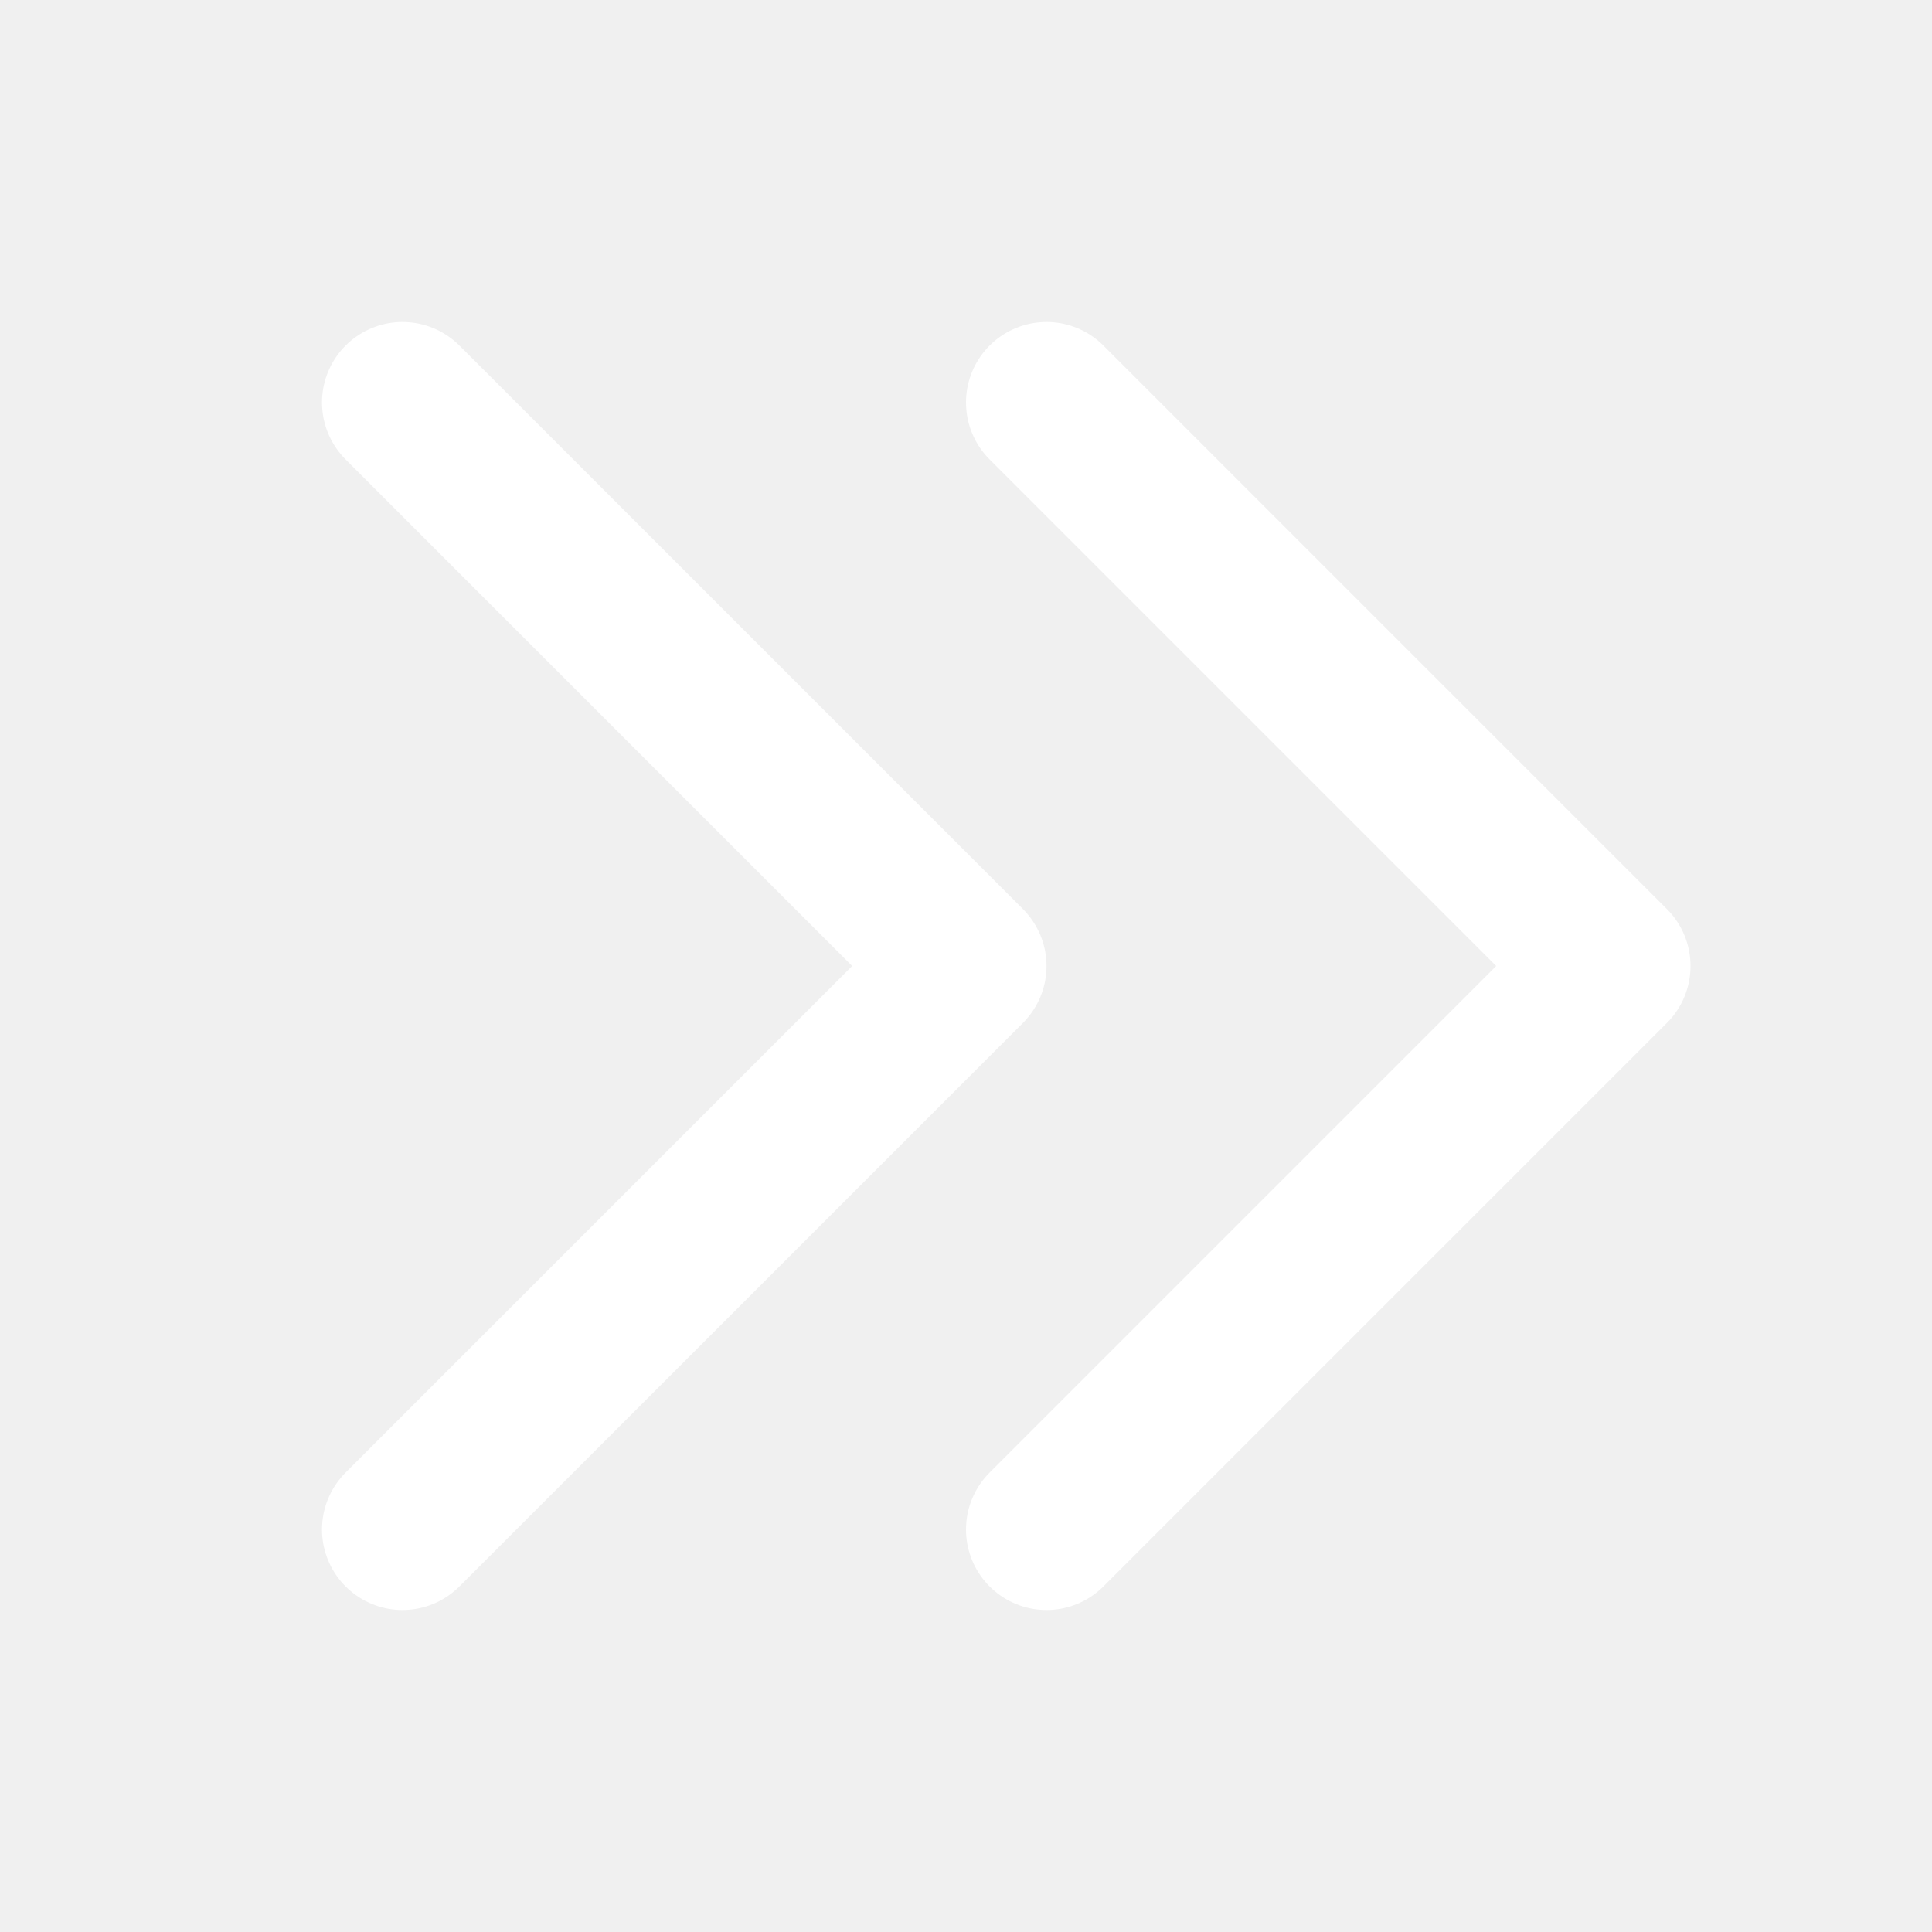
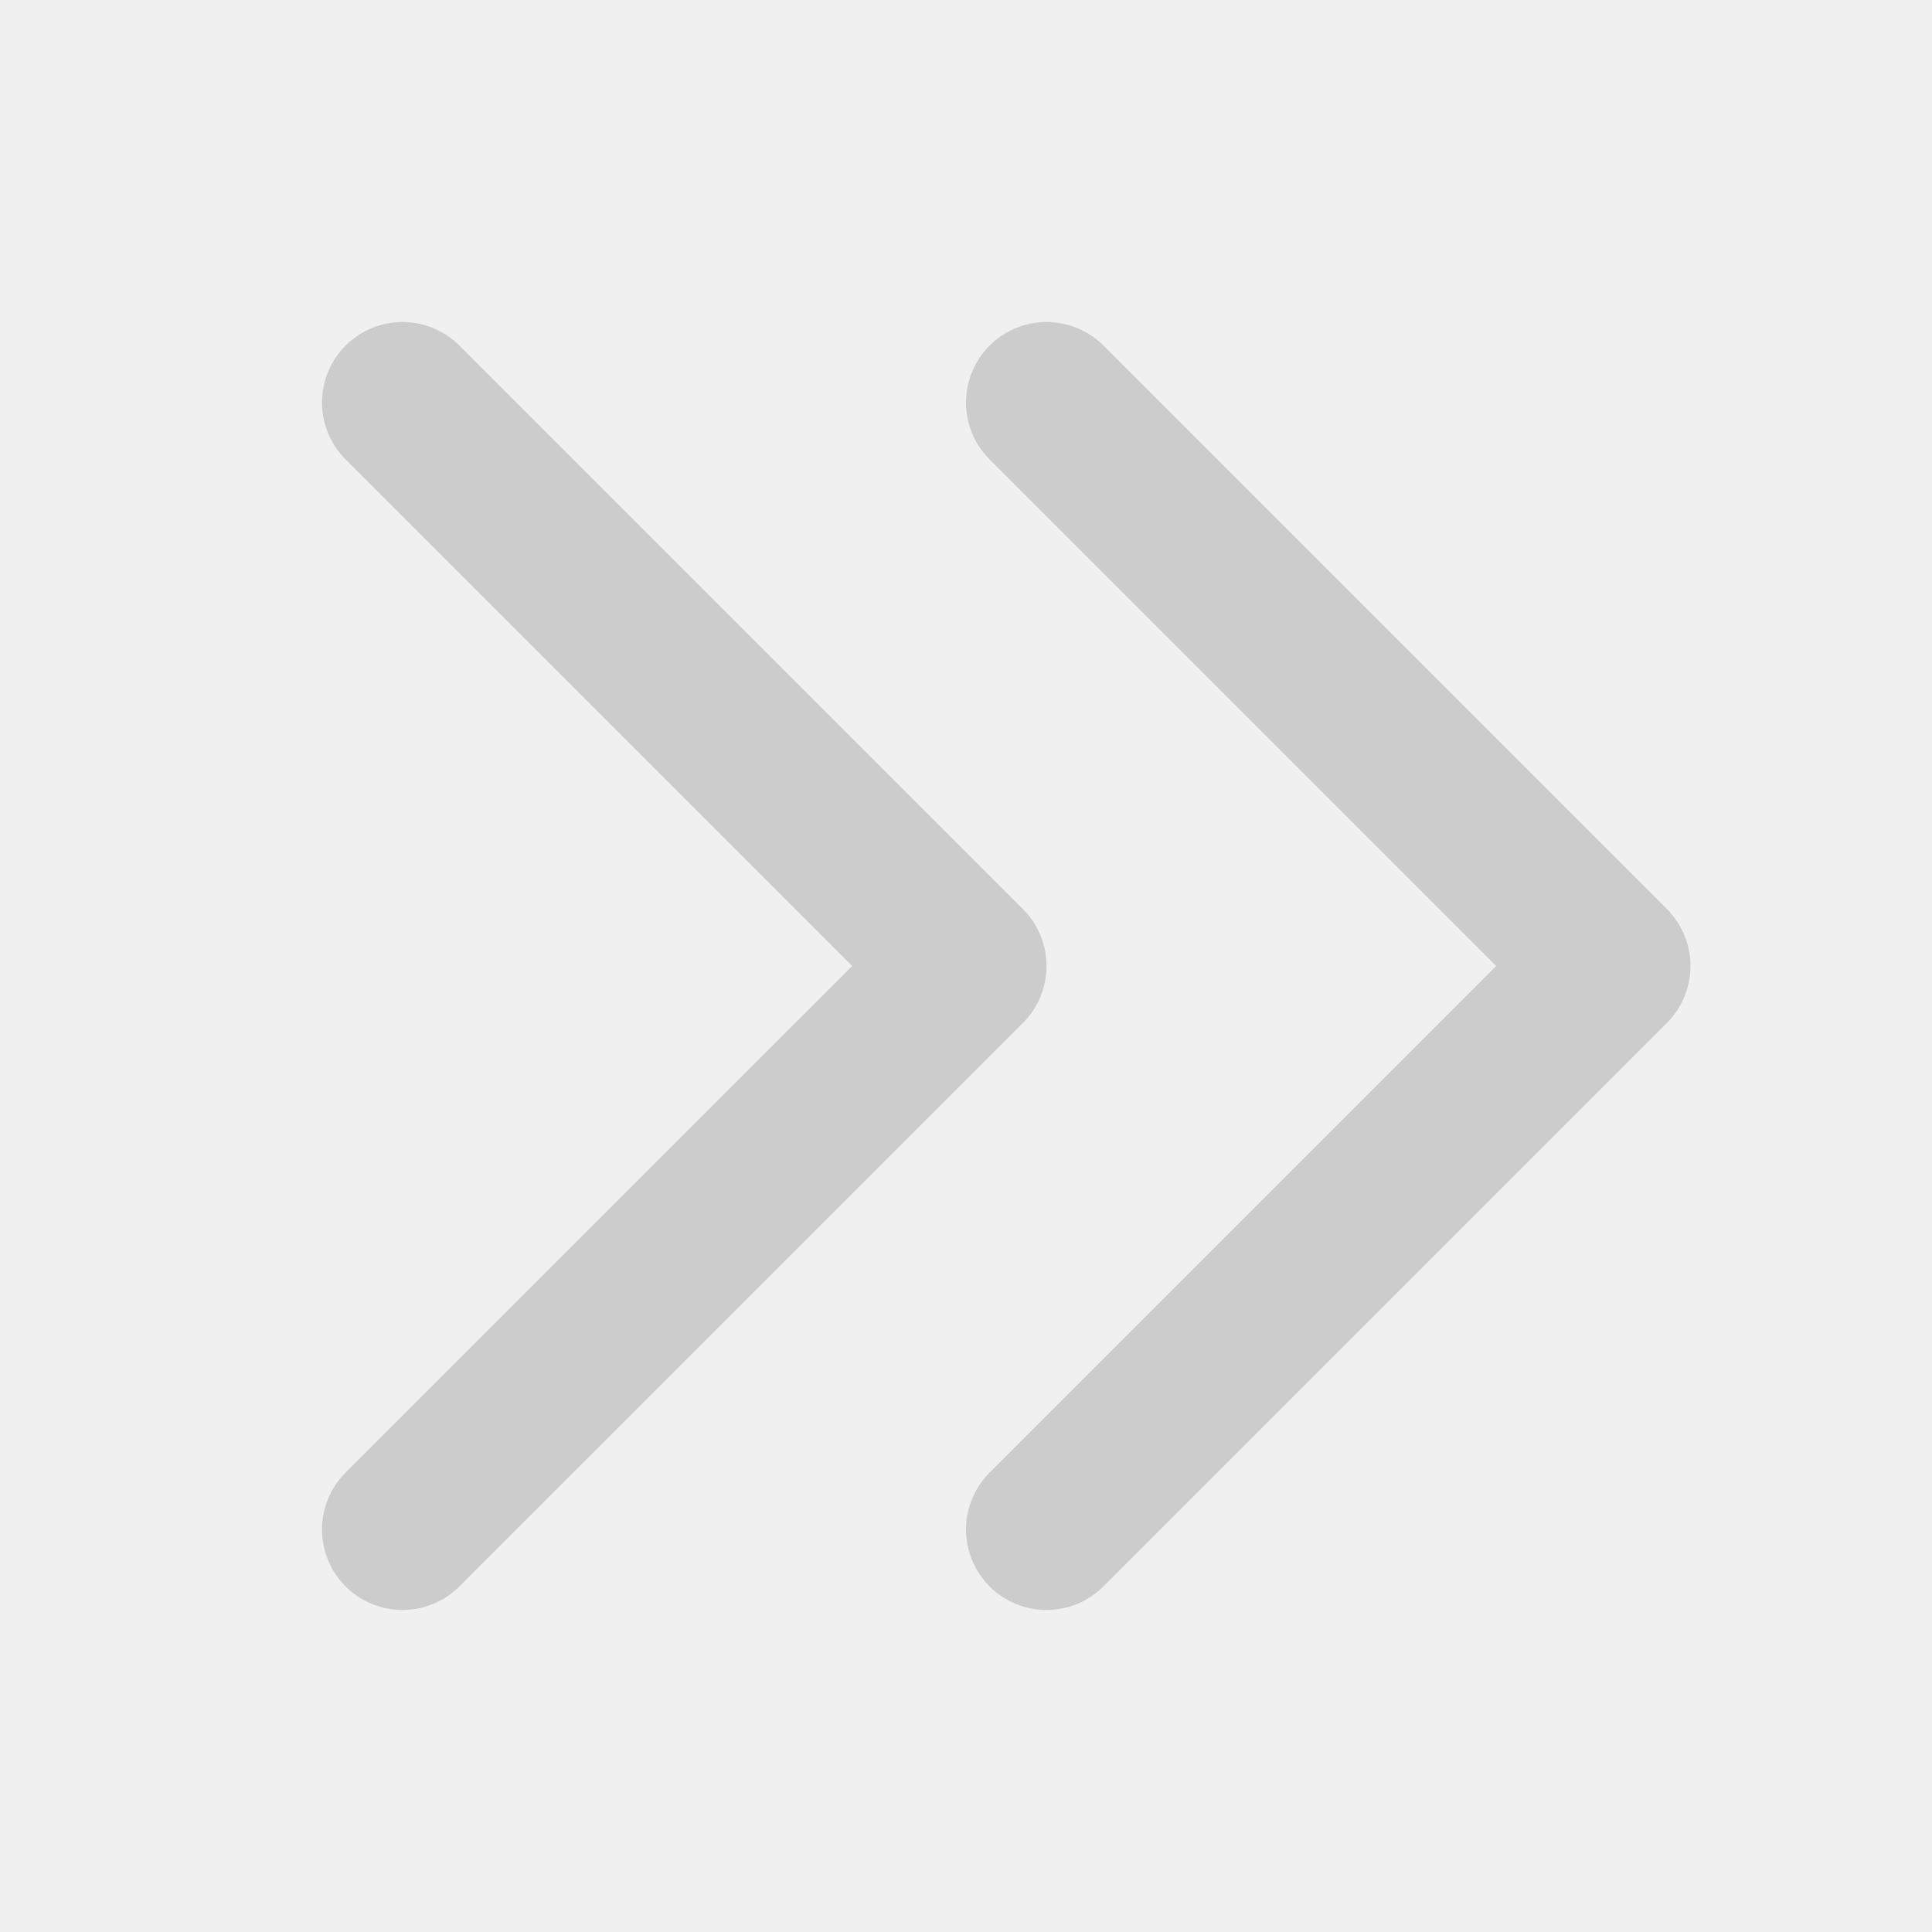
<svg xmlns="http://www.w3.org/2000/svg" width="24" height="24" viewBox="0 0 24 24" fill="none">
-   <path d="M13 5L20 12L13 19M5 5L12 12L5 19" stroke="#ffffff" stroke-width="2" stroke-linecap="round" stroke-linejoin="round" />
+   <path d="M13 5L20 12L13 19M5 5L12 12L5 19" stroke="#cccccc" stroke-width="2" stroke-linecap="round" stroke-linejoin="round" />
</svg>
